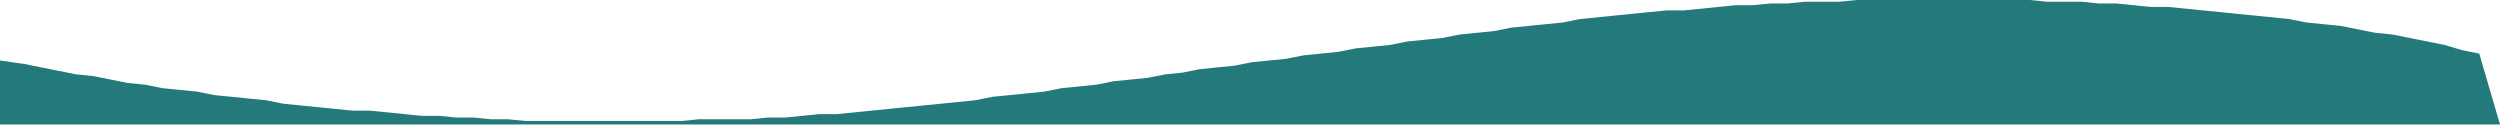
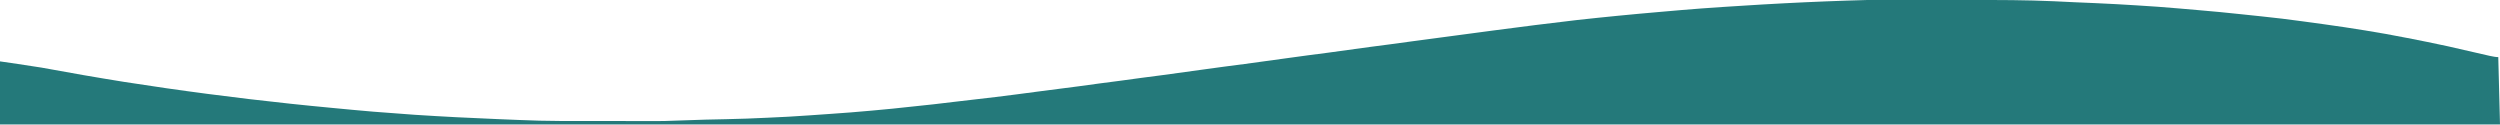
- <svg xmlns="http://www.w3.org/2000/svg" viewBox="0 0 1446 72" preserveAspectRatio="none">
-   <path fill="#24797a" d="M0,35 L14,37 L24,39 L34,41 L44,43 L54,44 L64,46 L74,48 L84,49 L94,51 L104,52 L114,53 L124,55 L134,56 L144,57 L154,58 L164,60 L174,61 L184,62 L194,63 L204,64 L214,64 L224,65 L234,66 L244,67 L254,67 L264,68 L274,68 L284,69 L294,69 L304,70 L314,70 L324,70 L334,70 L344,70 L354,70 L364,70 L374,70 L384,70 L394,70 L404,69 L414,69 L424,69 L434,69 L444,68 L454,68 L464,67 L474,66 L484,66 L494,65 L504,64 L514,63 L524,62 L534,61 L544,60 L554,59 L564,58 L574,56 L584,55 L594,54 L604,53 L614,51 L624,50 L634,49 L644,47 L654,46 L664,45 L674,43 L684,42 L694,40 L704,39 L714,38 L724,36 L734,35 L744,34 L754,32 L764,31 L774,30 L784,28 L794,27 L804,26 L814,24 L824,23 L834,22 L844,20 L854,19 L864,18 L874,16 L884,15 L894,14 L904,13 L914,11 L924,10 L934,9 L944,8 L954,7 L964,6 L974,6 L984,5 L994,4 L1004,3 L1014,3 L1024,2 L1034,2 L1044,1 L1054,1 L1064,1 L1074,0 L1084,0 L1094,0 L1104,0 L1114,0 L1124,0 L1134,0 L1144,0 L1154,0 L1164,0 L1174,0 L1184,1 L1194,1 L1204,1 L1214,2 L1224,2 L1234,3 L1244,4 L1254,4 L1264,5 L1274,6 L1284,7 L1294,8 L1304,9 L1314,10 L1324,11 L1334,13 L1344,14 L1354,15 L1364,17 L1374,19 L1384,20 L1394,22 L1404,24 L1414,26 L1424,29 L1434,31 L1446,72 L0,72 Z" />
+ <svg xmlns="http://www.w3.org/2000/svg" viewBox="0 0 1446 72.0" preserveAspectRatio="none" shape-rendering="geometricPrecision">
+   <path fill="#24797a" d="M0.0,35.5 C4.0,36.1 16.0,37.8 24.0,39.1 C32.0,40.5 40.0,42.0 48.0,43.4 C56.0,44.8 64.0,46.1 72.0,47.4 C80.0,48.6 88.0,49.8 96.0,51.0 C104.0,52.2 112.0,53.2 120.0,54.3 C128.0,55.3 136.0,56.3 144.0,57.3 C152.0,58.2 160.0,59.1 168.0,60.0 C176.0,60.8 184.0,61.7 192.0,62.4 C200.0,63.2 208.0,63.9 216.0,64.6 C224.0,65.2 232.0,65.8 240.0,66.4 C248.0,66.9 256.0,67.4 264.0,67.8 C272.0,68.2 280.0,68.5 288.0,68.9 C296.0,69.2 304.0,69.6 312.0,69.8 C320.0,70.0 328.0,70.0 336.0,70.0 C344.0,70.0 352.0,70.0 360.0,70.0 C368.0,70.0 376.0,70.1 384.0,70.0 C392.0,69.8 400.0,69.4 408.0,69.2 C416.0,69.0 424.0,68.9 432.0,68.6 C440.0,68.3 448.0,67.9 456.0,67.5 C464.0,67.0 472.0,66.5 480.0,65.9 C488.0,65.4 496.0,64.7 504.0,64.0 C512.0,63.3 520.0,62.5 528.0,61.6 C536.0,60.8 544.0,59.9 552.0,58.9 C560.0,58.0 568.0,57.0 576.0,56.1 C584.0,55.1 592.0,54.1 600.0,53.0 C608.0,52.0 616.0,50.9 624.0,49.9 C632.0,48.8 640.0,47.7 648.0,46.7 C656.0,45.6 664.0,44.5 672.0,43.5 C680.0,42.4 688.0,41.3 696.0,40.2 C704.0,39.1 712.0,38.0 720.0,37.0 C728.0,35.9 736.0,34.8 744.0,33.7 C752.0,32.6 760.0,31.5 768.0,30.5 C776.0,29.4 784.0,28.3 792.0,27.2 C800.0,26.2 808.0,25.1 816.0,24.0 C824.0,22.9 832.0,21.9 840.0,20.8 C848.0,19.7 856.0,18.7 864.0,17.6 C872.0,16.6 880.0,15.5 888.0,14.5 C896.0,13.5 904.0,12.6 912.0,11.6 C920.0,10.7 928.0,9.9 936.0,9.1 C944.0,8.3 952.0,7.6 960.0,6.9 C968.0,6.2 976.0,5.5 984.0,4.9 C992.0,4.3 1000.0,3.8 1008.0,3.3 C1016.0,2.8 1024.0,2.3 1032.0,1.9 C1040.0,1.5 1048.0,1.1 1056.0,0.8 C1064.0,0.5 1072.0,0.2 1080.0,0.0 C1088.0,-0.1 1096.0,0.0 1104.0,0.0 C1112.0,-0.0 1120.0,0.0 1128.0,0.0 C1136.0,0.0 1144.0,-0.0 1152.0,0.0 C1160.0,0.0 1168.0,0.1 1176.0,0.3 C1184.0,0.5 1192.0,0.9 1200.0,1.3 C1208.0,1.6 1216.0,2.0 1224.0,2.4 C1232.0,2.9 1240.0,3.3 1248.0,3.9 C1256.0,4.5 1264.0,5.2 1272.0,5.9 C1280.0,6.6 1288.0,7.3 1296.0,8.2 C1304.0,9.0 1312.0,9.9 1320.0,10.8 C1328.0,11.8 1336.0,12.9 1344.0,14.0 C1352.0,15.1 1360.0,16.3 1368.0,17.6 C1376.0,18.9 1384.0,20.3 1392.0,21.9 C1400.0,23.4 1408.0,25.1 1416.0,26.8 C1424.0,28.6 1435.2,31.2 1440.0,32.3 C1444.8,33.3 1444.2,32.9 1445.0,33.0 L1446,72.0 L0,72.0 Z" />
</svg>
